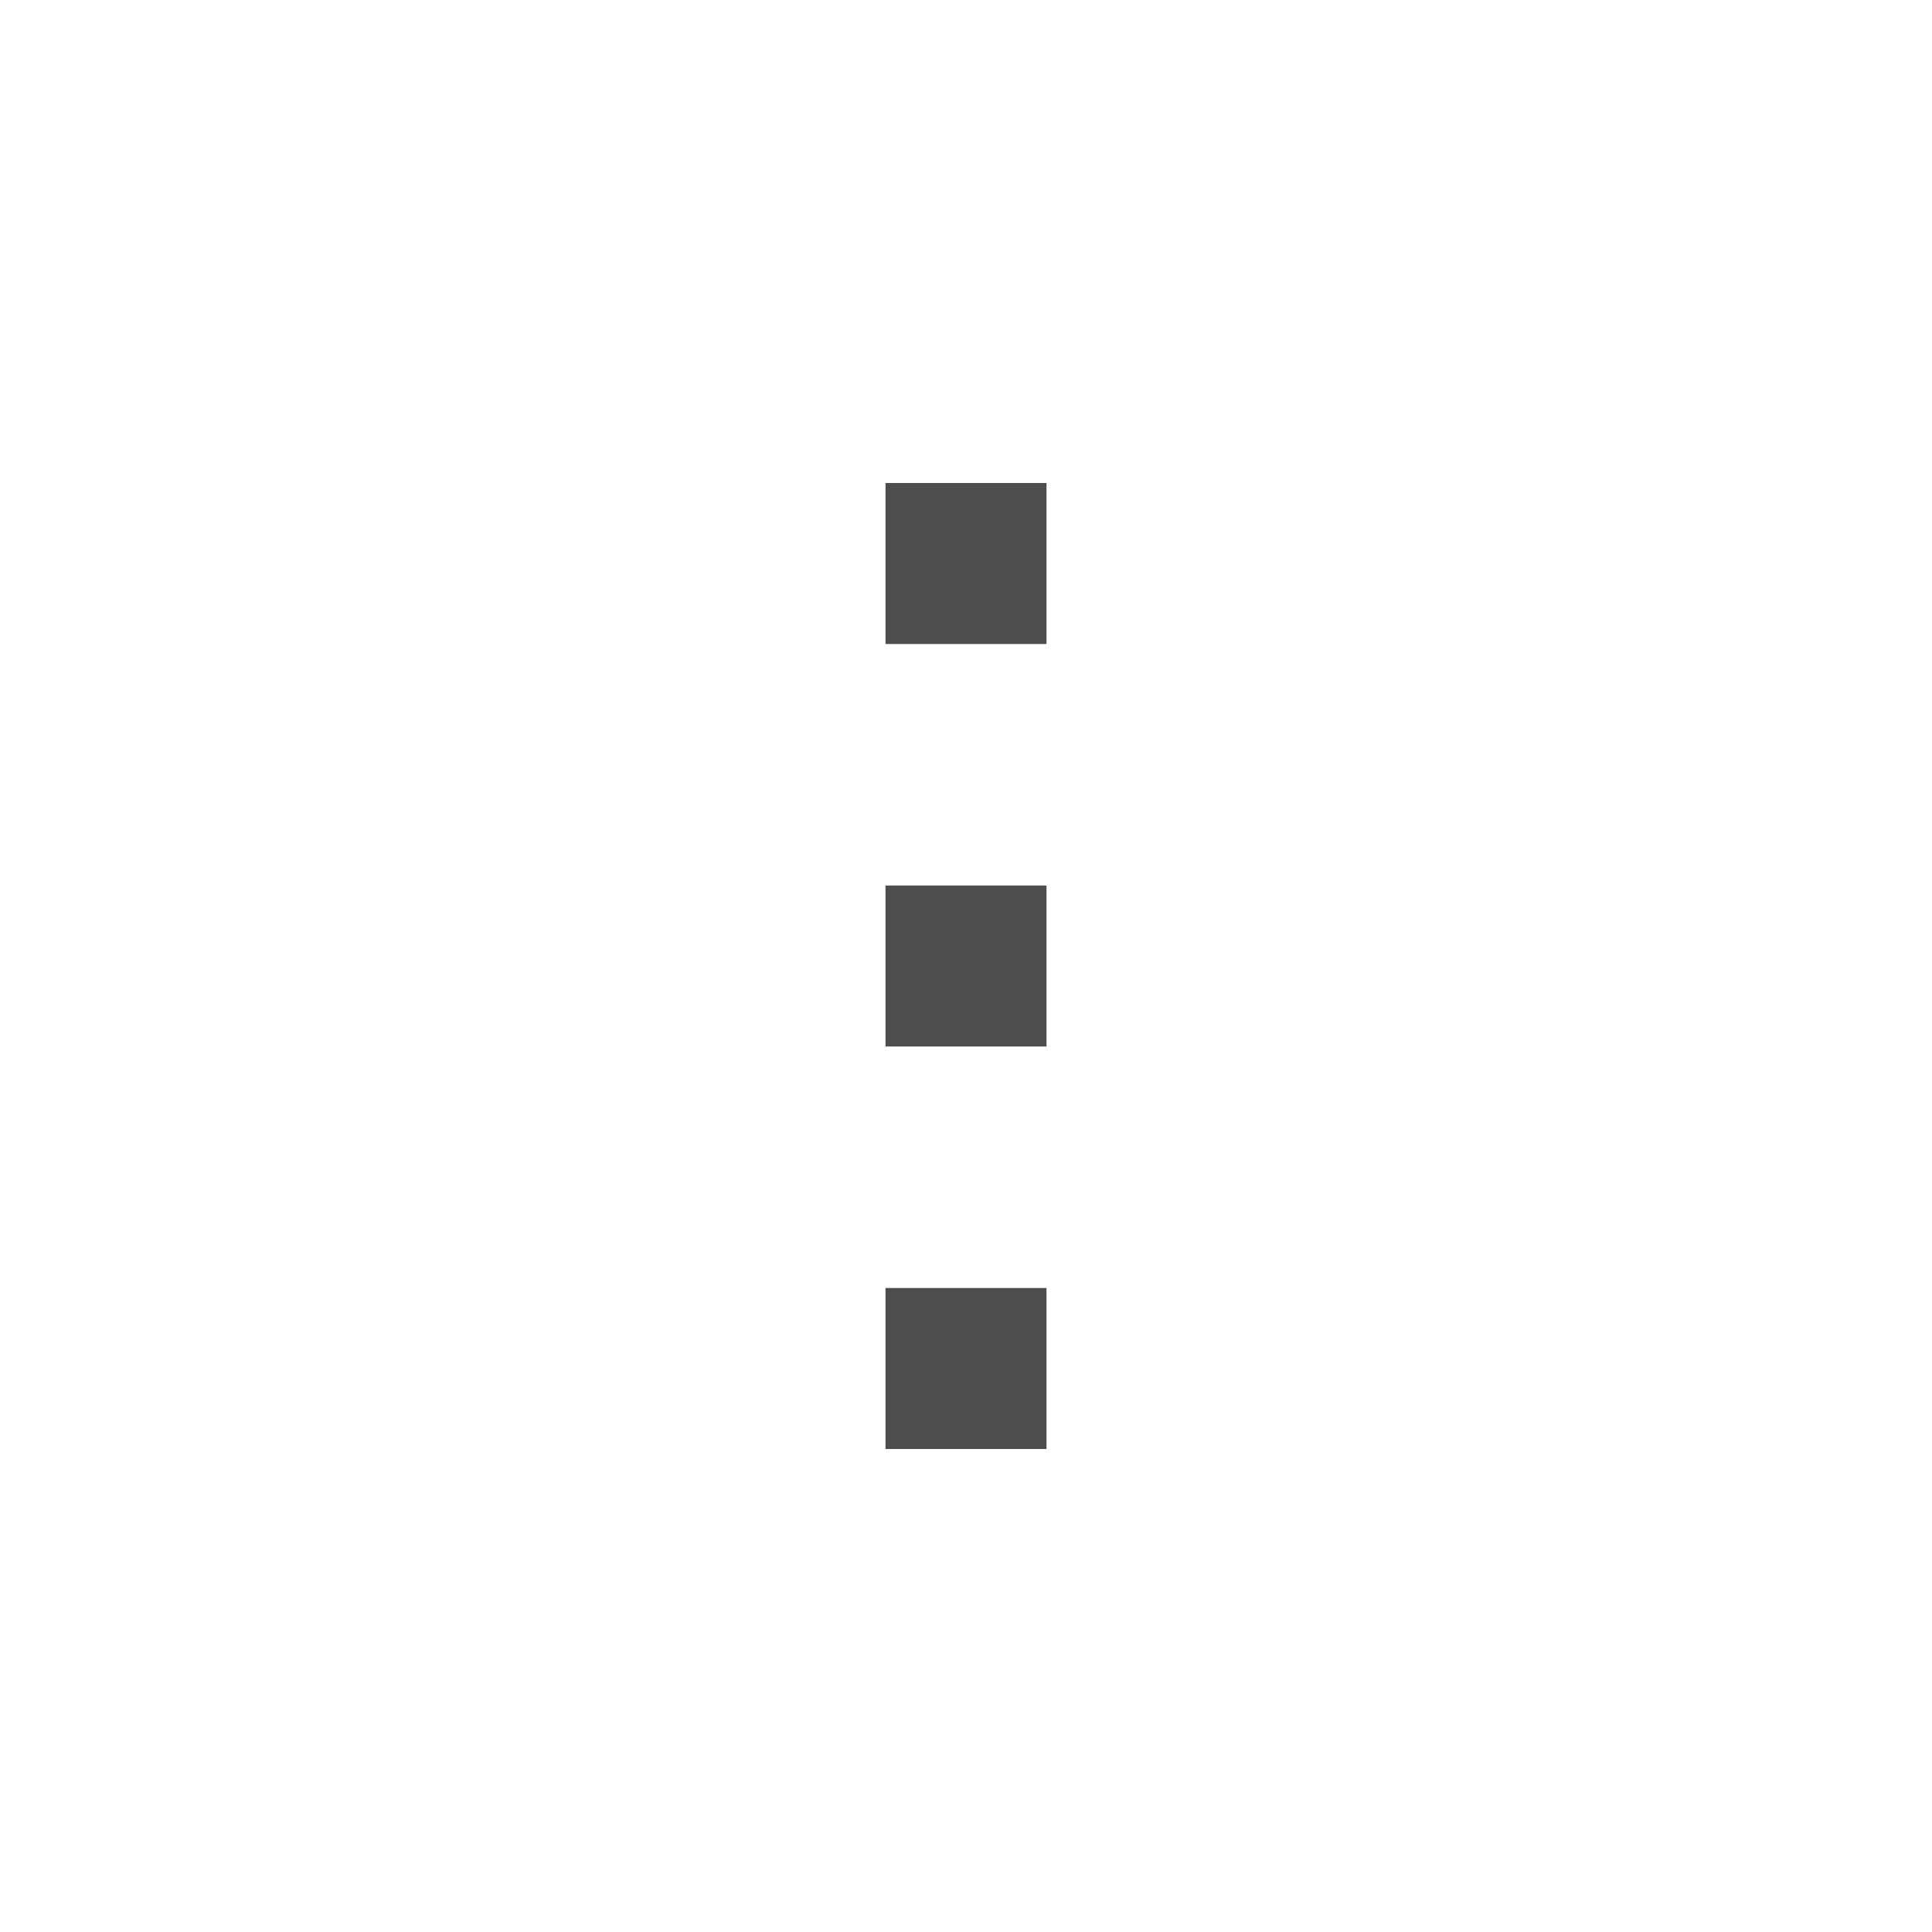
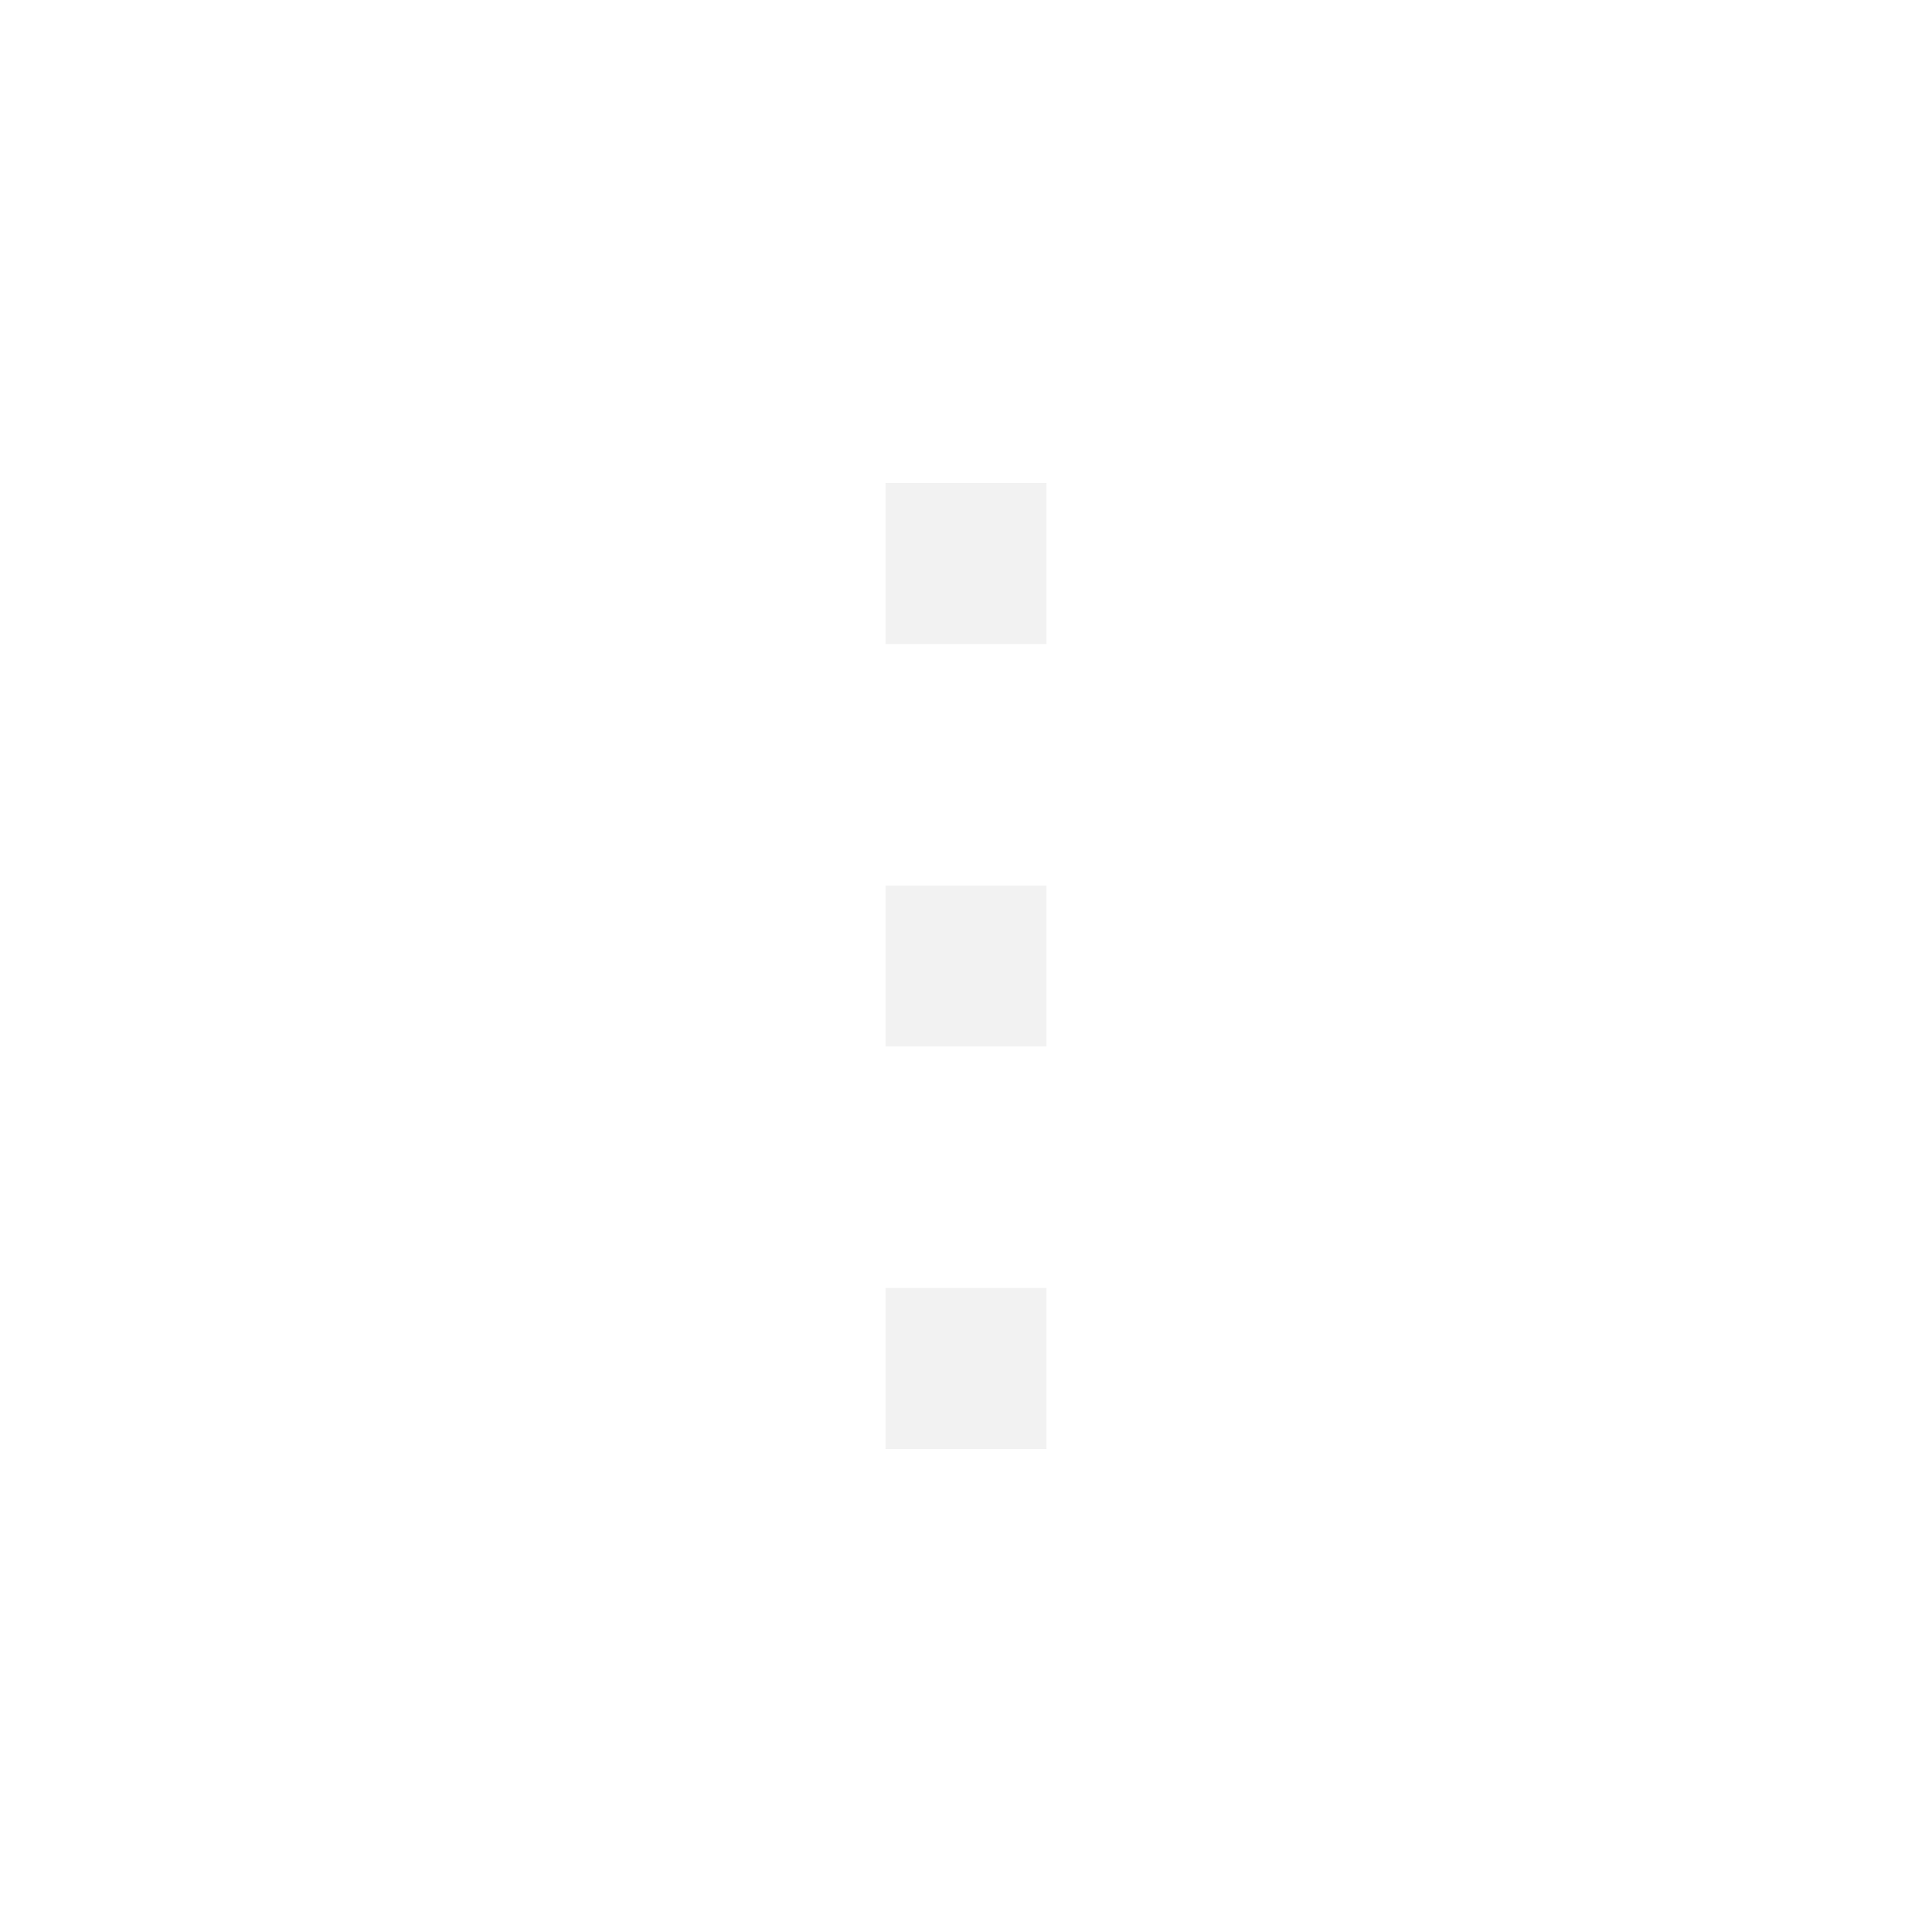
<svg xmlns="http://www.w3.org/2000/svg" viewBox="0 0 24 24" id="svg2" version="1.1">
  <defs id="defs3051">
    <style type="text/css" id="current-color-scheme">
      .ColorScheme-Text {
-         color:#4d4d4d;
+         color:#f2f2f2;
      }
      </style>
  </defs>
  <path style="fill:currentColor;fill-opacity:1;stroke:none" d="m 11,6 0,2 2,0 0,-2 z m 0,5 0,2 2,0 0,-2 z m 0,5 0,2 2,0 0,-2 z" class="ColorScheme-Text" id="path6" />
</svg>
